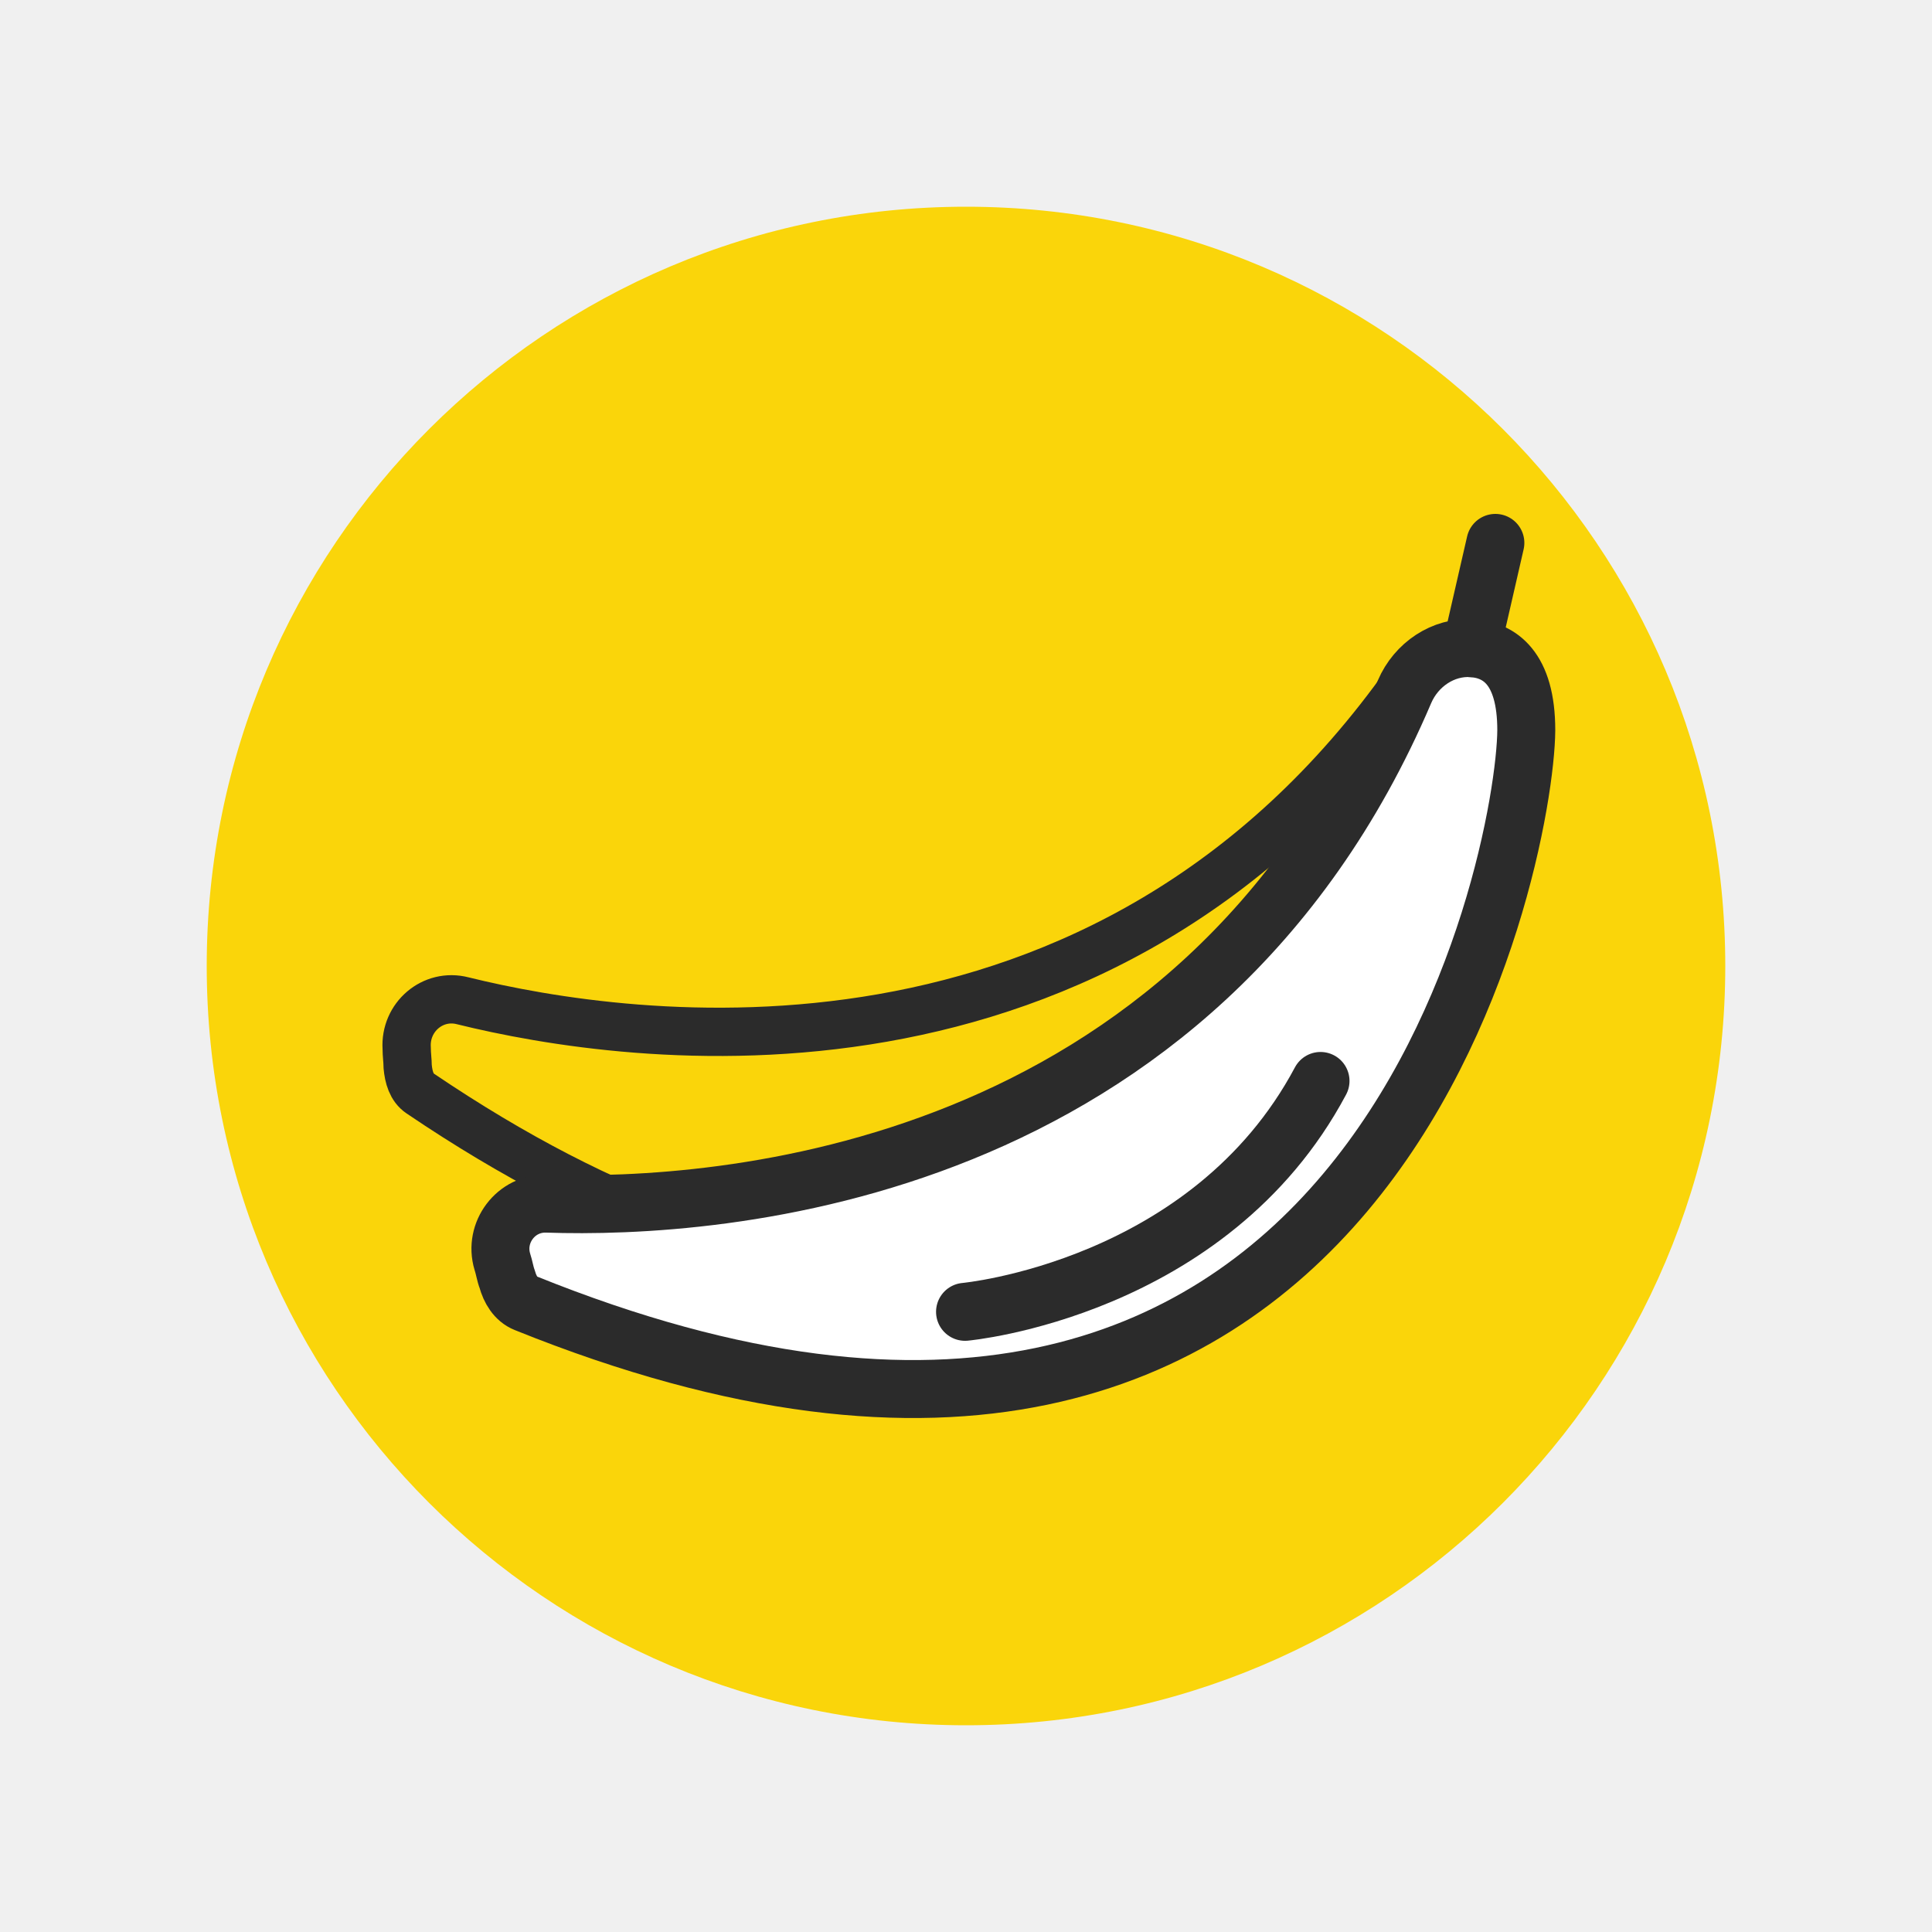
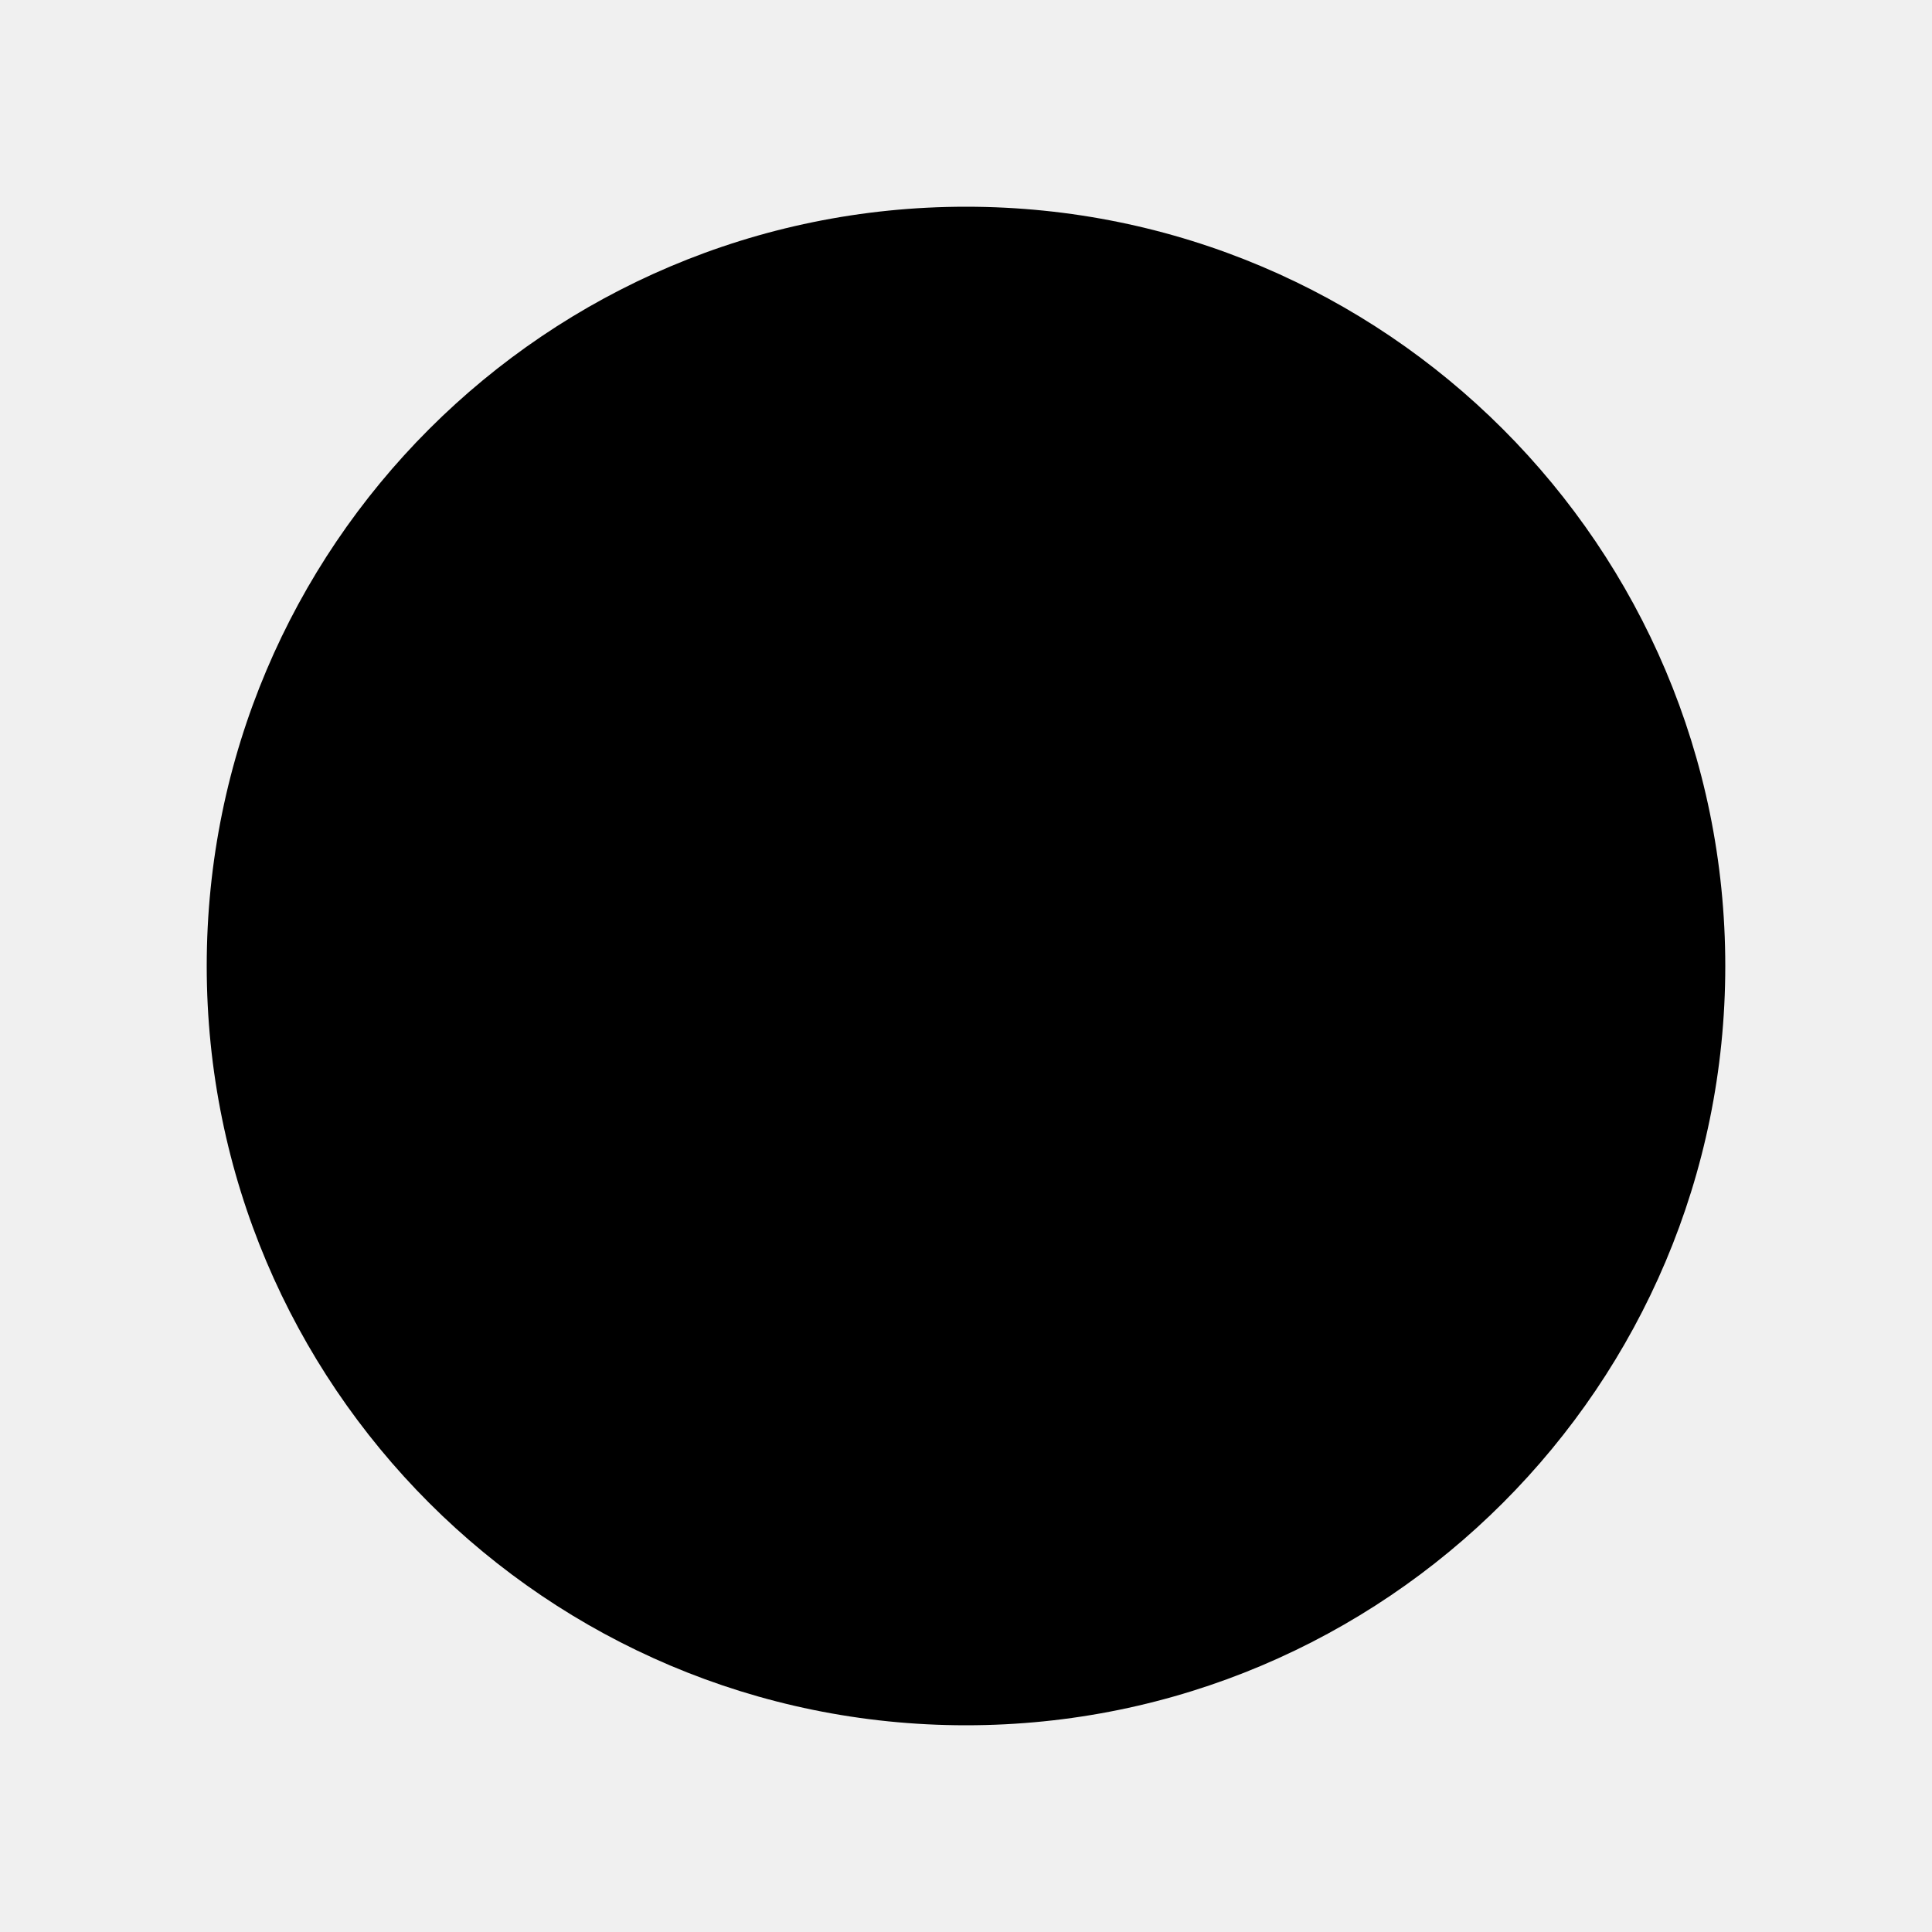
<svg xmlns="http://www.w3.org/2000/svg" id="Layer_1" style="enable-background:new 0 0 200 200;" version="1.1" viewBox="0 0 200 200" xml:space="preserve">
  <style type="text/css">
	.st0{fill:#71A517;}
	.st1{fill:#FAD50A;}
	.st2{fill:#FAD50A;stroke:#2B2B2B;stroke-width:5;stroke-linecap:round;stroke-linejoin:round;stroke-miterlimit:10;}
	.st3{fill:#FFFFFF;stroke:#2B2B2B;stroke-width:5;stroke-linecap:round;stroke-linejoin:round;stroke-miterlimit:10;}
	.st4{fill:#7B3D72;}
	.st5{fill:#F2433B;}
	.st6{fill:#F2433B;stroke:#2B2B2B;stroke-width:6;stroke-linecap:round;stroke-linejoin:round;stroke-miterlimit:10;}
	.st7{fill:#FFFFFF;stroke:#2B2B2B;stroke-width:6;stroke-linecap:round;stroke-linejoin:round;stroke-miterlimit:10;}
	.st8{fill:#DE3727;stroke:#2B2B2B;stroke-width:6;stroke-linecap:round;stroke-linejoin:round;stroke-miterlimit:10;}
	.st9{fill:#8EBF04;}
	.st10{fill:#8EBF04;stroke:#2B2B2B;stroke-width:6;stroke-linecap:round;stroke-linejoin:round;stroke-miterlimit:10;}
	.st11{fill:#003A52;}
	.st12{fill:#7B3D72;stroke:#2B2B2B;stroke-width:6;stroke-linecap:round;stroke-linejoin:round;stroke-miterlimit:10;}
	.st13{fill:#2B2B2B;}
	.st14{fill:none;stroke:#2B2B2B;stroke-width:6;stroke-linecap:round;stroke-linejoin:round;stroke-miterlimit:10;}
	.st15{fill:#F78D0F;}
	.st16{fill:#F78D0F;stroke:#2B2B2B;stroke-width:6;stroke-linecap:round;stroke-linejoin:round;stroke-miterlimit:10;}
</style>
-   <circle class="st1" cx="100" cy="100" r="78.6" />
+   <circle className="st1" cx="100" cy="100" r="78.6" />
  <g>
    <g>
-       <path class="st2" d="M47.9,103.6c17,4.2,66.3,11.6,97.9-33.2c1.7-2.5,4.9-3.8,7.8-2.9c2.7,0.8,5.1,3.1,3.7,9.4    c-2.8,12.7-35,89.6-113.8,36.3c-0.9-0.6-1.2-1.7-1.3-2.8c0-0.6-0.1-1.2-0.1-1.9C41.9,105.3,44.8,102.8,47.9,103.6z" />
-       <path class="st2" d="M87.9,123.5c0,0,25.3,3.1,41-15.7" />
+       <path className="st2" d="M47.9,103.6c17,4.2,66.3,11.6,97.9-33.2c1.7-2.5,4.9-3.8,7.8-2.9c2.7,0.8,5.1,3.1,3.7,9.4    c-2.8,12.7-35,89.6-113.8,36.3c-0.9-0.6-1.2-1.7-1.3-2.8c0-0.6-0.1-1.2-0.1-1.9C41.9,105.3,44.8,102.8,47.9,103.6z" />
+       <path className="st2" d="M87.9,123.5c0,0,25.3,3.1,41-15.7" />
    </g>
    <g>
-       <path class="st7" d="M56.6,124.6c17.6,0.6,67.3-2.6,88.8-53c1.2-2.8,4-4.7,7-4.5c2.8,0.2,5.6,2,5.6,8.5    c-0.1,13-15.4,94.9-103.6,59.3c-1-0.4-1.6-1.4-1.9-2.5c-0.2-0.5-0.3-1.2-0.5-1.8C51.1,127.6,53.4,124.5,56.6,124.6z" />
-       <path class="st7" d="M99.9,135.8c0,0,25.3-2.3,36.8-23.9" />
+       <path className="st7" d="M56.6,124.6c17.6,0.6,67.3-2.6,88.8-53c1.2-2.8,4-4.7,7-4.5c2.8,0.2,5.6,2,5.6,8.5    c-0.1,13-15.4,94.9-103.6,59.3c-1-0.4-1.6-1.4-1.9-2.5c-0.2-0.5-0.3-1.2-0.5-1.8C51.1,127.6,53.4,124.5,56.6,124.6z" />
+       <path className="st7" d="M99.9,135.8c0,0,25.3-2.3,36.8-23.9" />
    </g>
-     <line class="st7" x1="152.3" x2="154.8" y1="67.1" y2="56.2" />
+     <line className="st7" x1="152.3" x2="154.8" y1="67.1" y2="56.2" />
  </g>
</svg>
